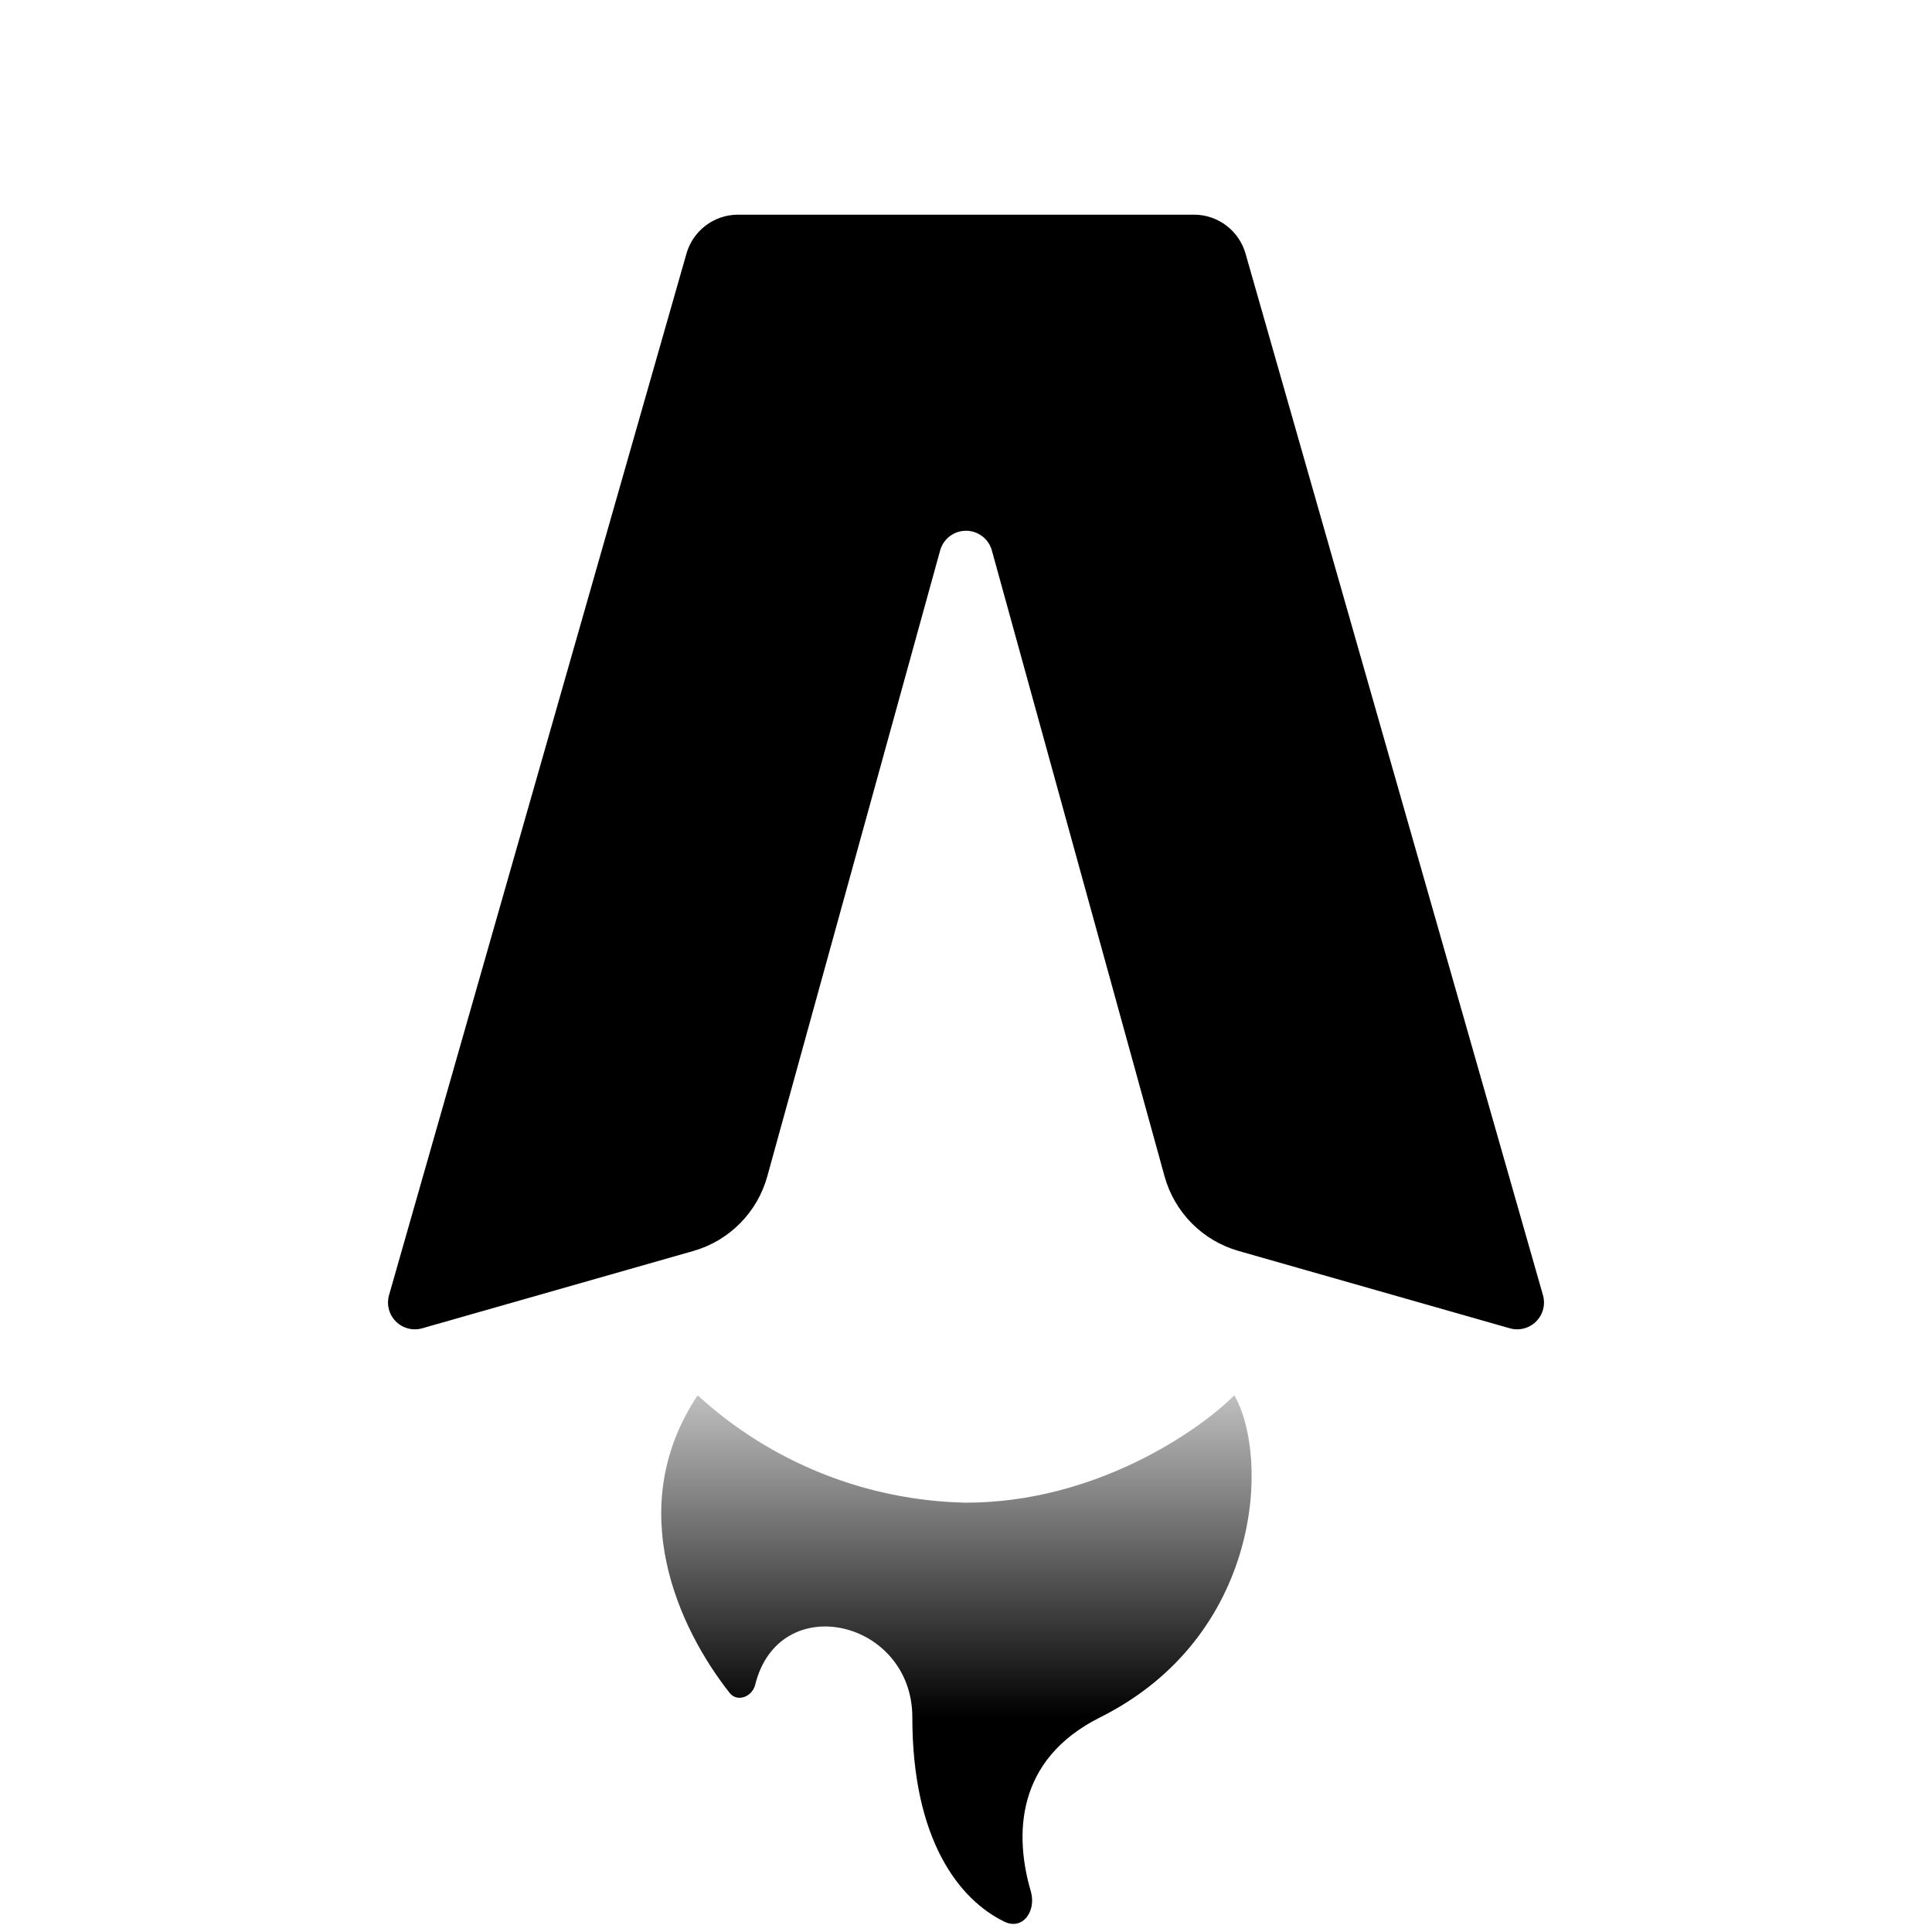
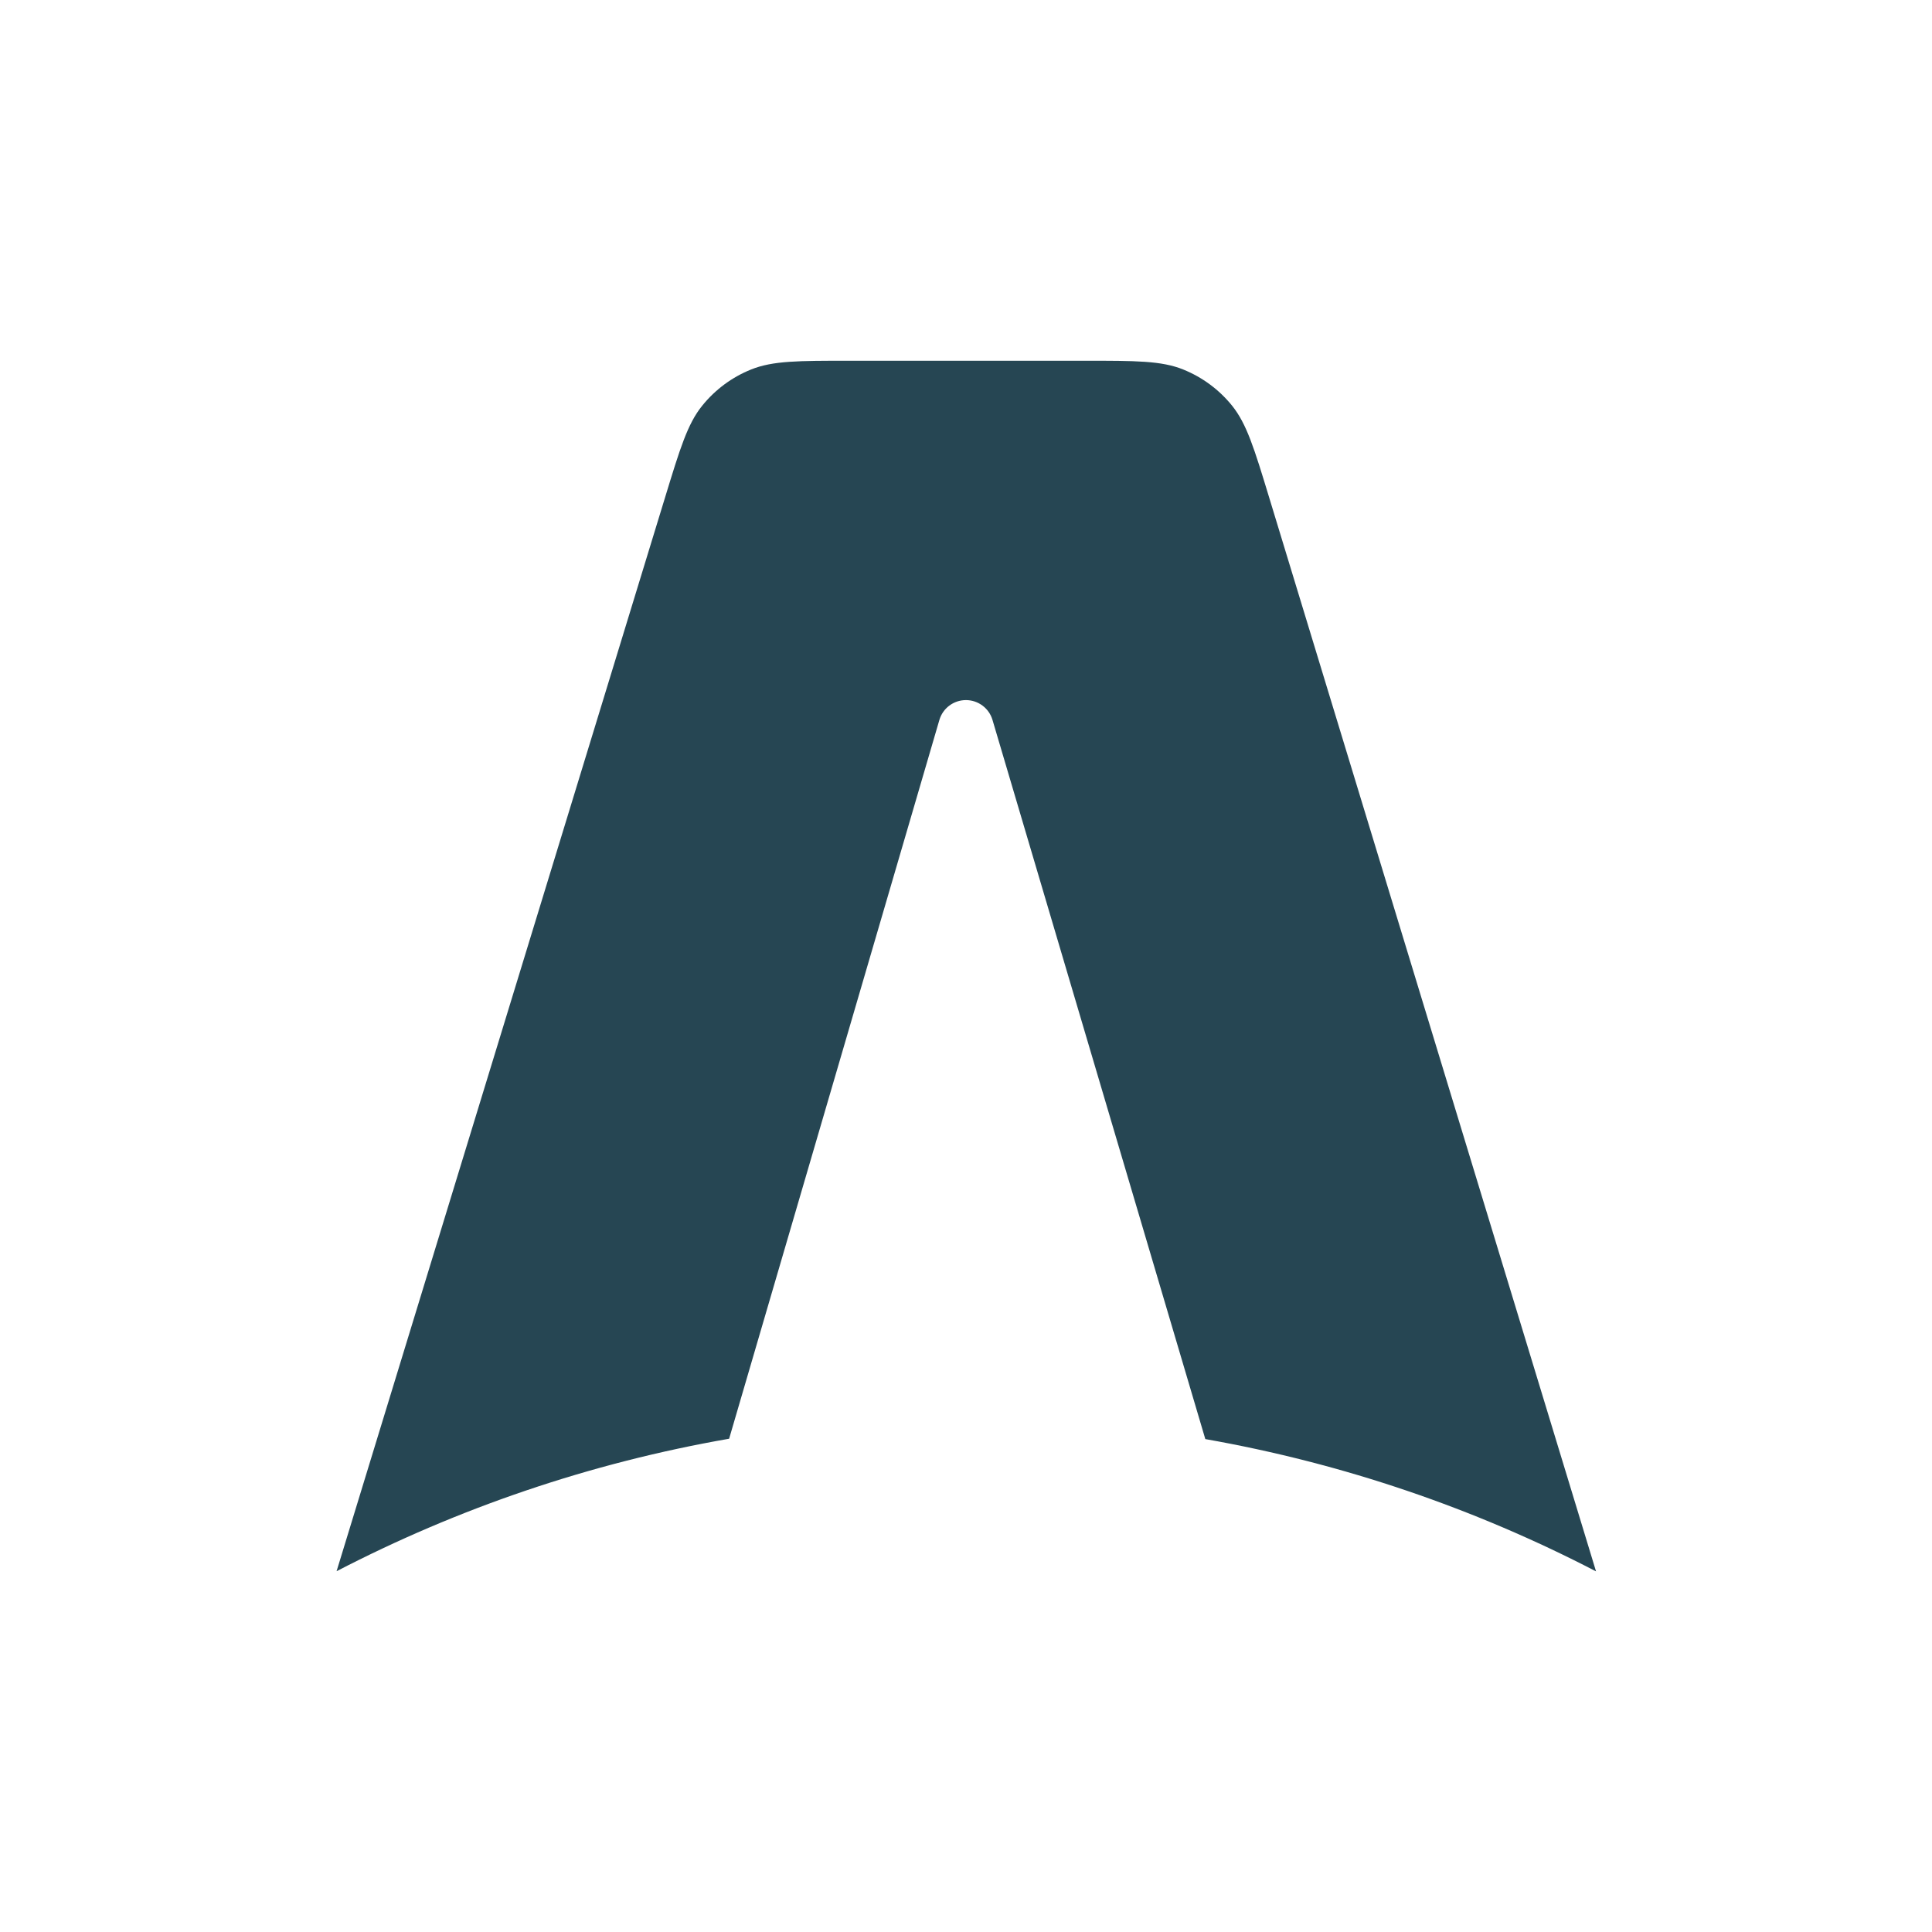
- <svg xmlns="http://www.w3.org/2000/svg" fill="none" viewBox="0 0 36 36">
-   <path fill="#000" d="M22.25 4h-8.5a1 1 0 0 0-.96.73l-5.54 19.4a.5.5 0 0 0 .62.62l5.05-1.44a2 2 0 0 0 1.38-1.4l3.22-11.66a.5.5 0 0 1 .96 0l3.22 11.67a2 2 0 0 0 1.38 1.39l5.05 1.44a.5.5 0 0 0 .62-.62l-5.54-19.4a1 1 0 0 0-.96-.73Z" />
-   <path fill="url(#gradient)" d="M18 28a7.63 7.63 0 0 1-5-2c-1.4 2.1-.35 4.35.6 5.55.14.17.41.07.47-.15.44-1.8 2.93-1.22 2.93.6 0 2.28.87 3.4 1.72 3.81.34.16.59-.2.49-.56-.31-1.05-.29-2.46 1.29-3.25 3-1.5 3.17-4.83 2.5-6-.67.67-2.6 2-5 2Z" />
-   <defs>
-     <linearGradient id="gradient" x1="16" x2="16" y1="32" y2="24" gradientUnits="userSpaceOnUse">
-       <stop stop-color="#000" />
-       <stop offset="1" stop-color="#000" stop-opacity="0" />
-     </linearGradient>
-   </defs>
-   <style>
-     @media (prefers-color-scheme:dark){:root{filter:invert(100%)}}
-   </style>
+ <svg xmlns="http://www.w3.org/2000/svg" width="38" height="38" viewBox="0 0 38 38" fill="none">
+   <g id="Favicon">
+     <path id="Vector" fill-rule="evenodd" clip-rule="evenodd" d="M24.234 7.98C24.522 8.339 24.67 8.822 24.964 9.789L31.392 30.907C29.016 29.674 26.432 28.785 23.707 28.305L19.521 14.16C19.453 13.929 19.24 13.77 18.999 13.77C18.757 13.77 18.544 13.929 18.476 14.162L14.341 28.298C11.603 28.775 9.007 29.666 6.62 30.904L13.081 9.784H13.081C13.376 8.819 13.523 8.336 13.812 7.979C14.067 7.663 14.398 7.418 14.774 7.267C15.201 7.095 15.705 7.095 16.714 7.095H21.328C22.339 7.095 22.844 7.095 23.271 7.267C23.648 7.419 23.979 7.664 24.234 7.98Z" fill="#264653" />
+   </g>
</svg>
